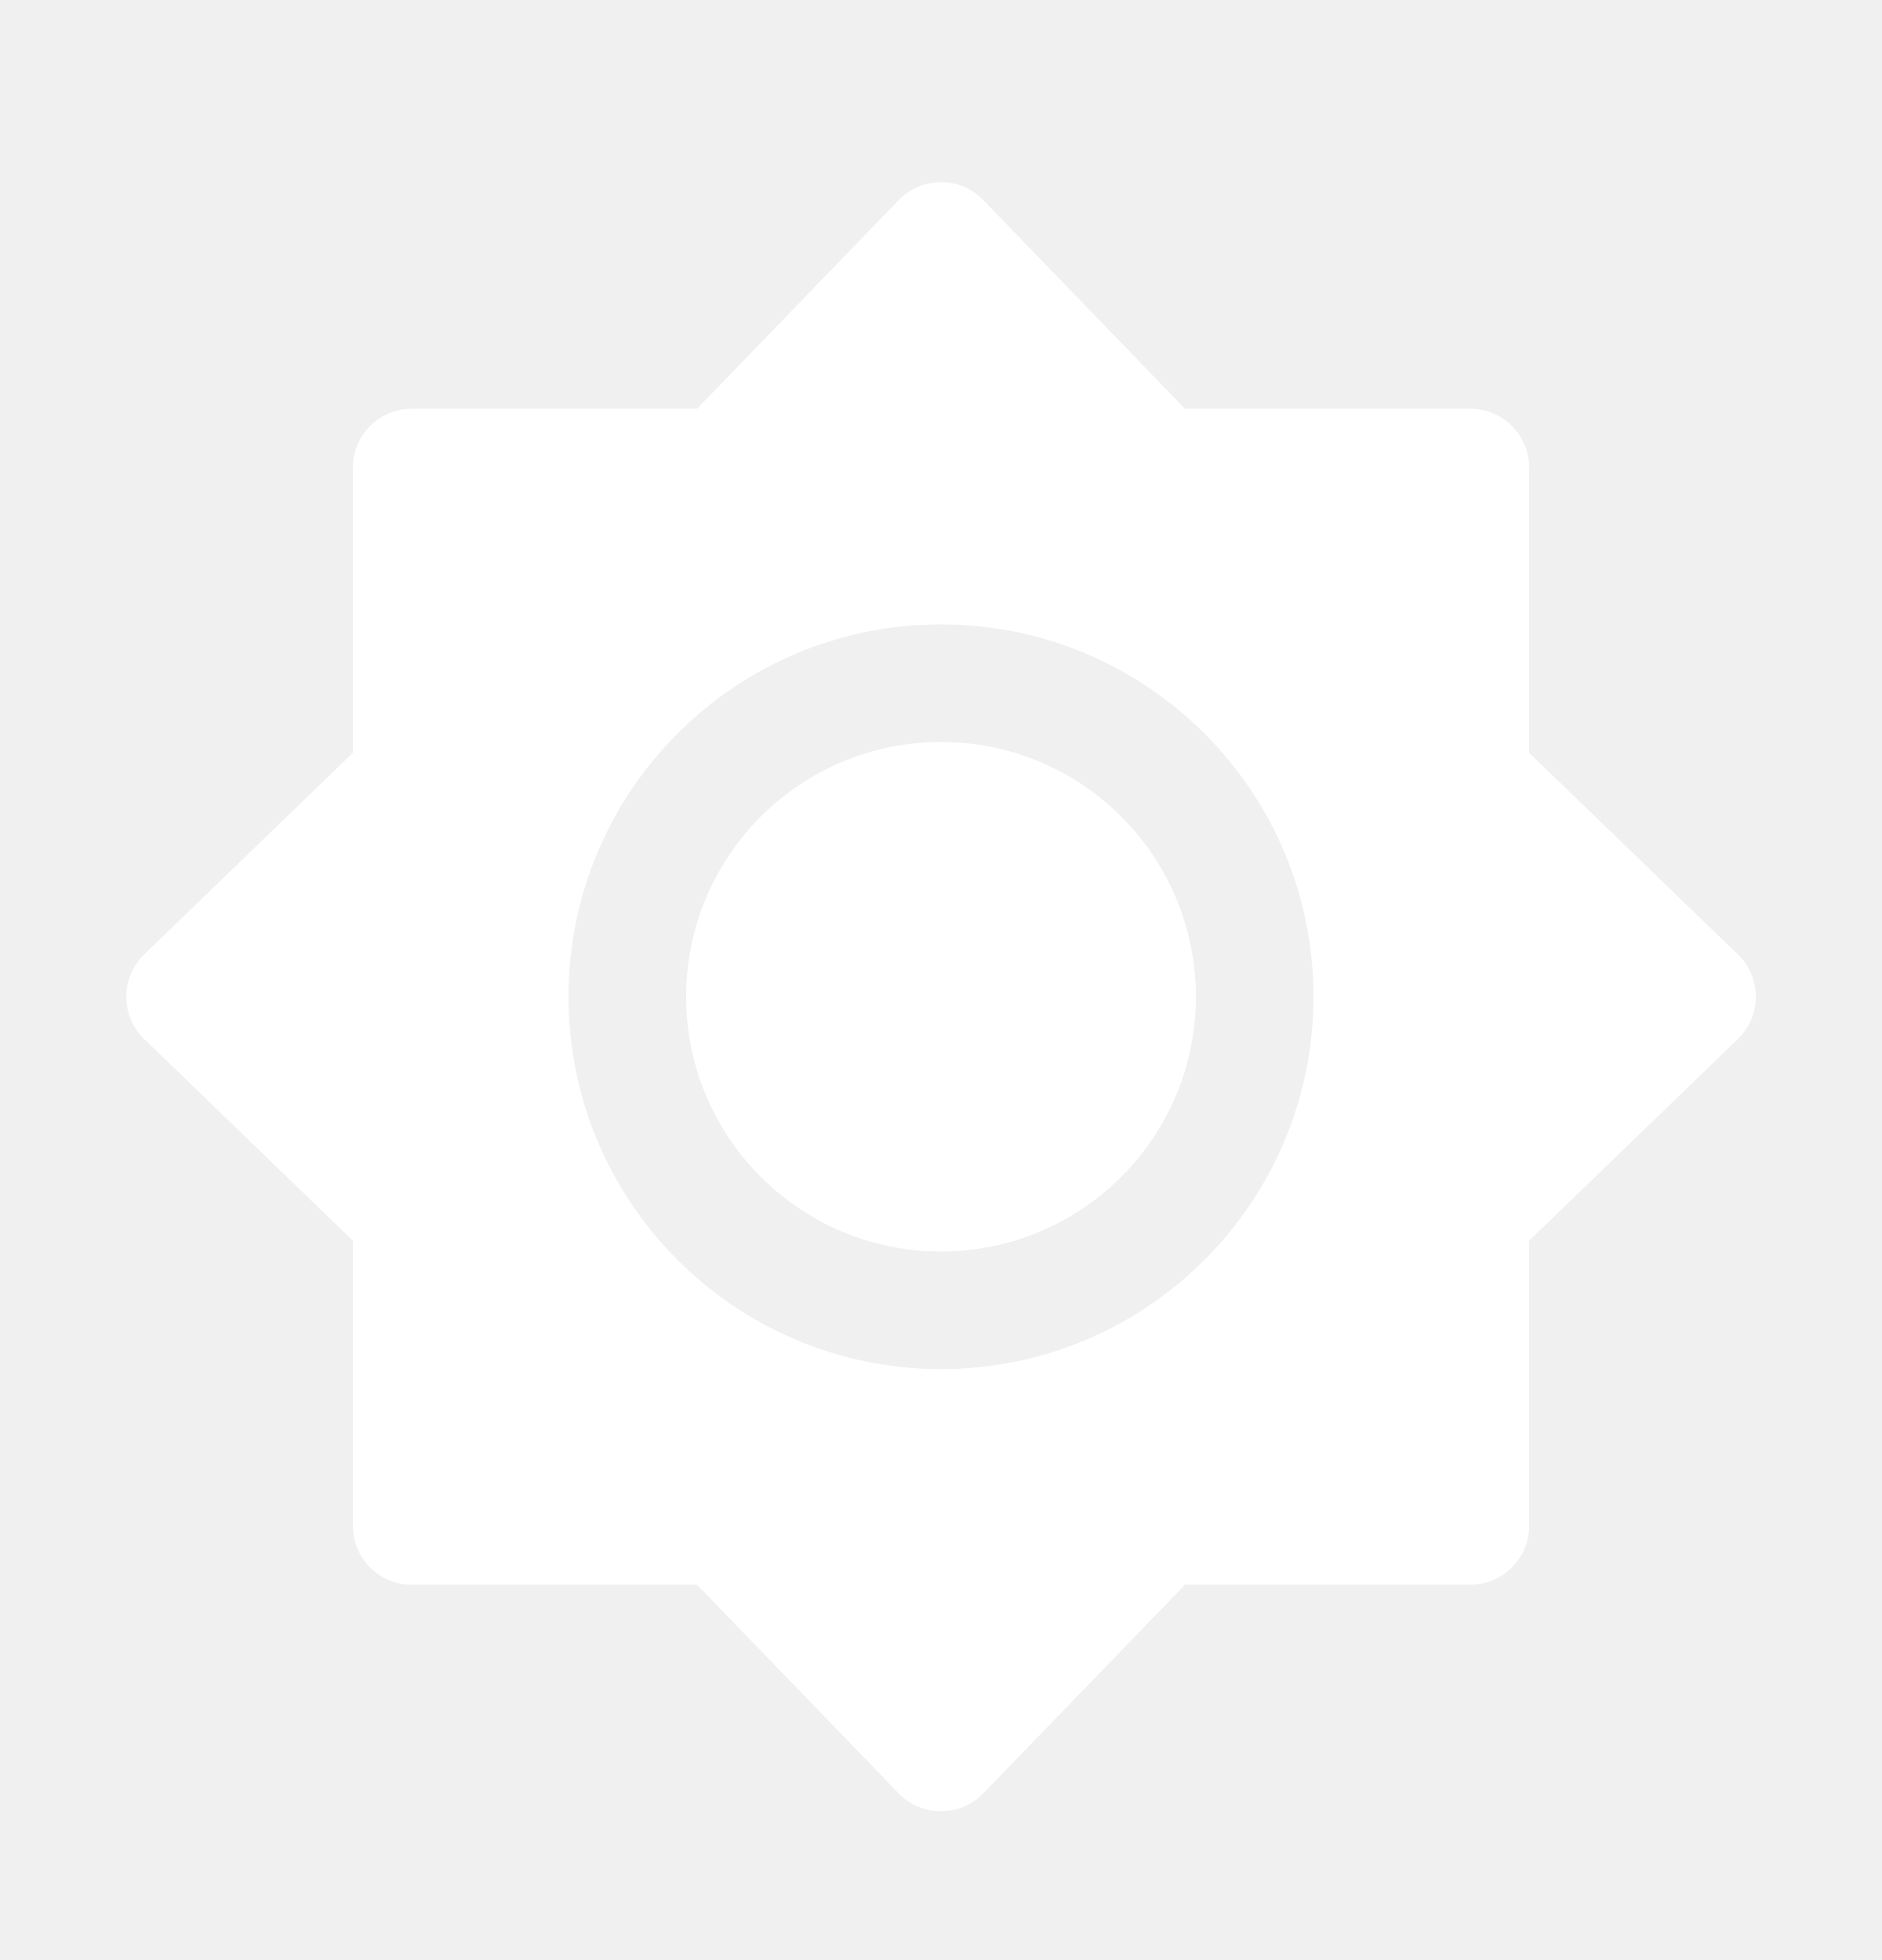
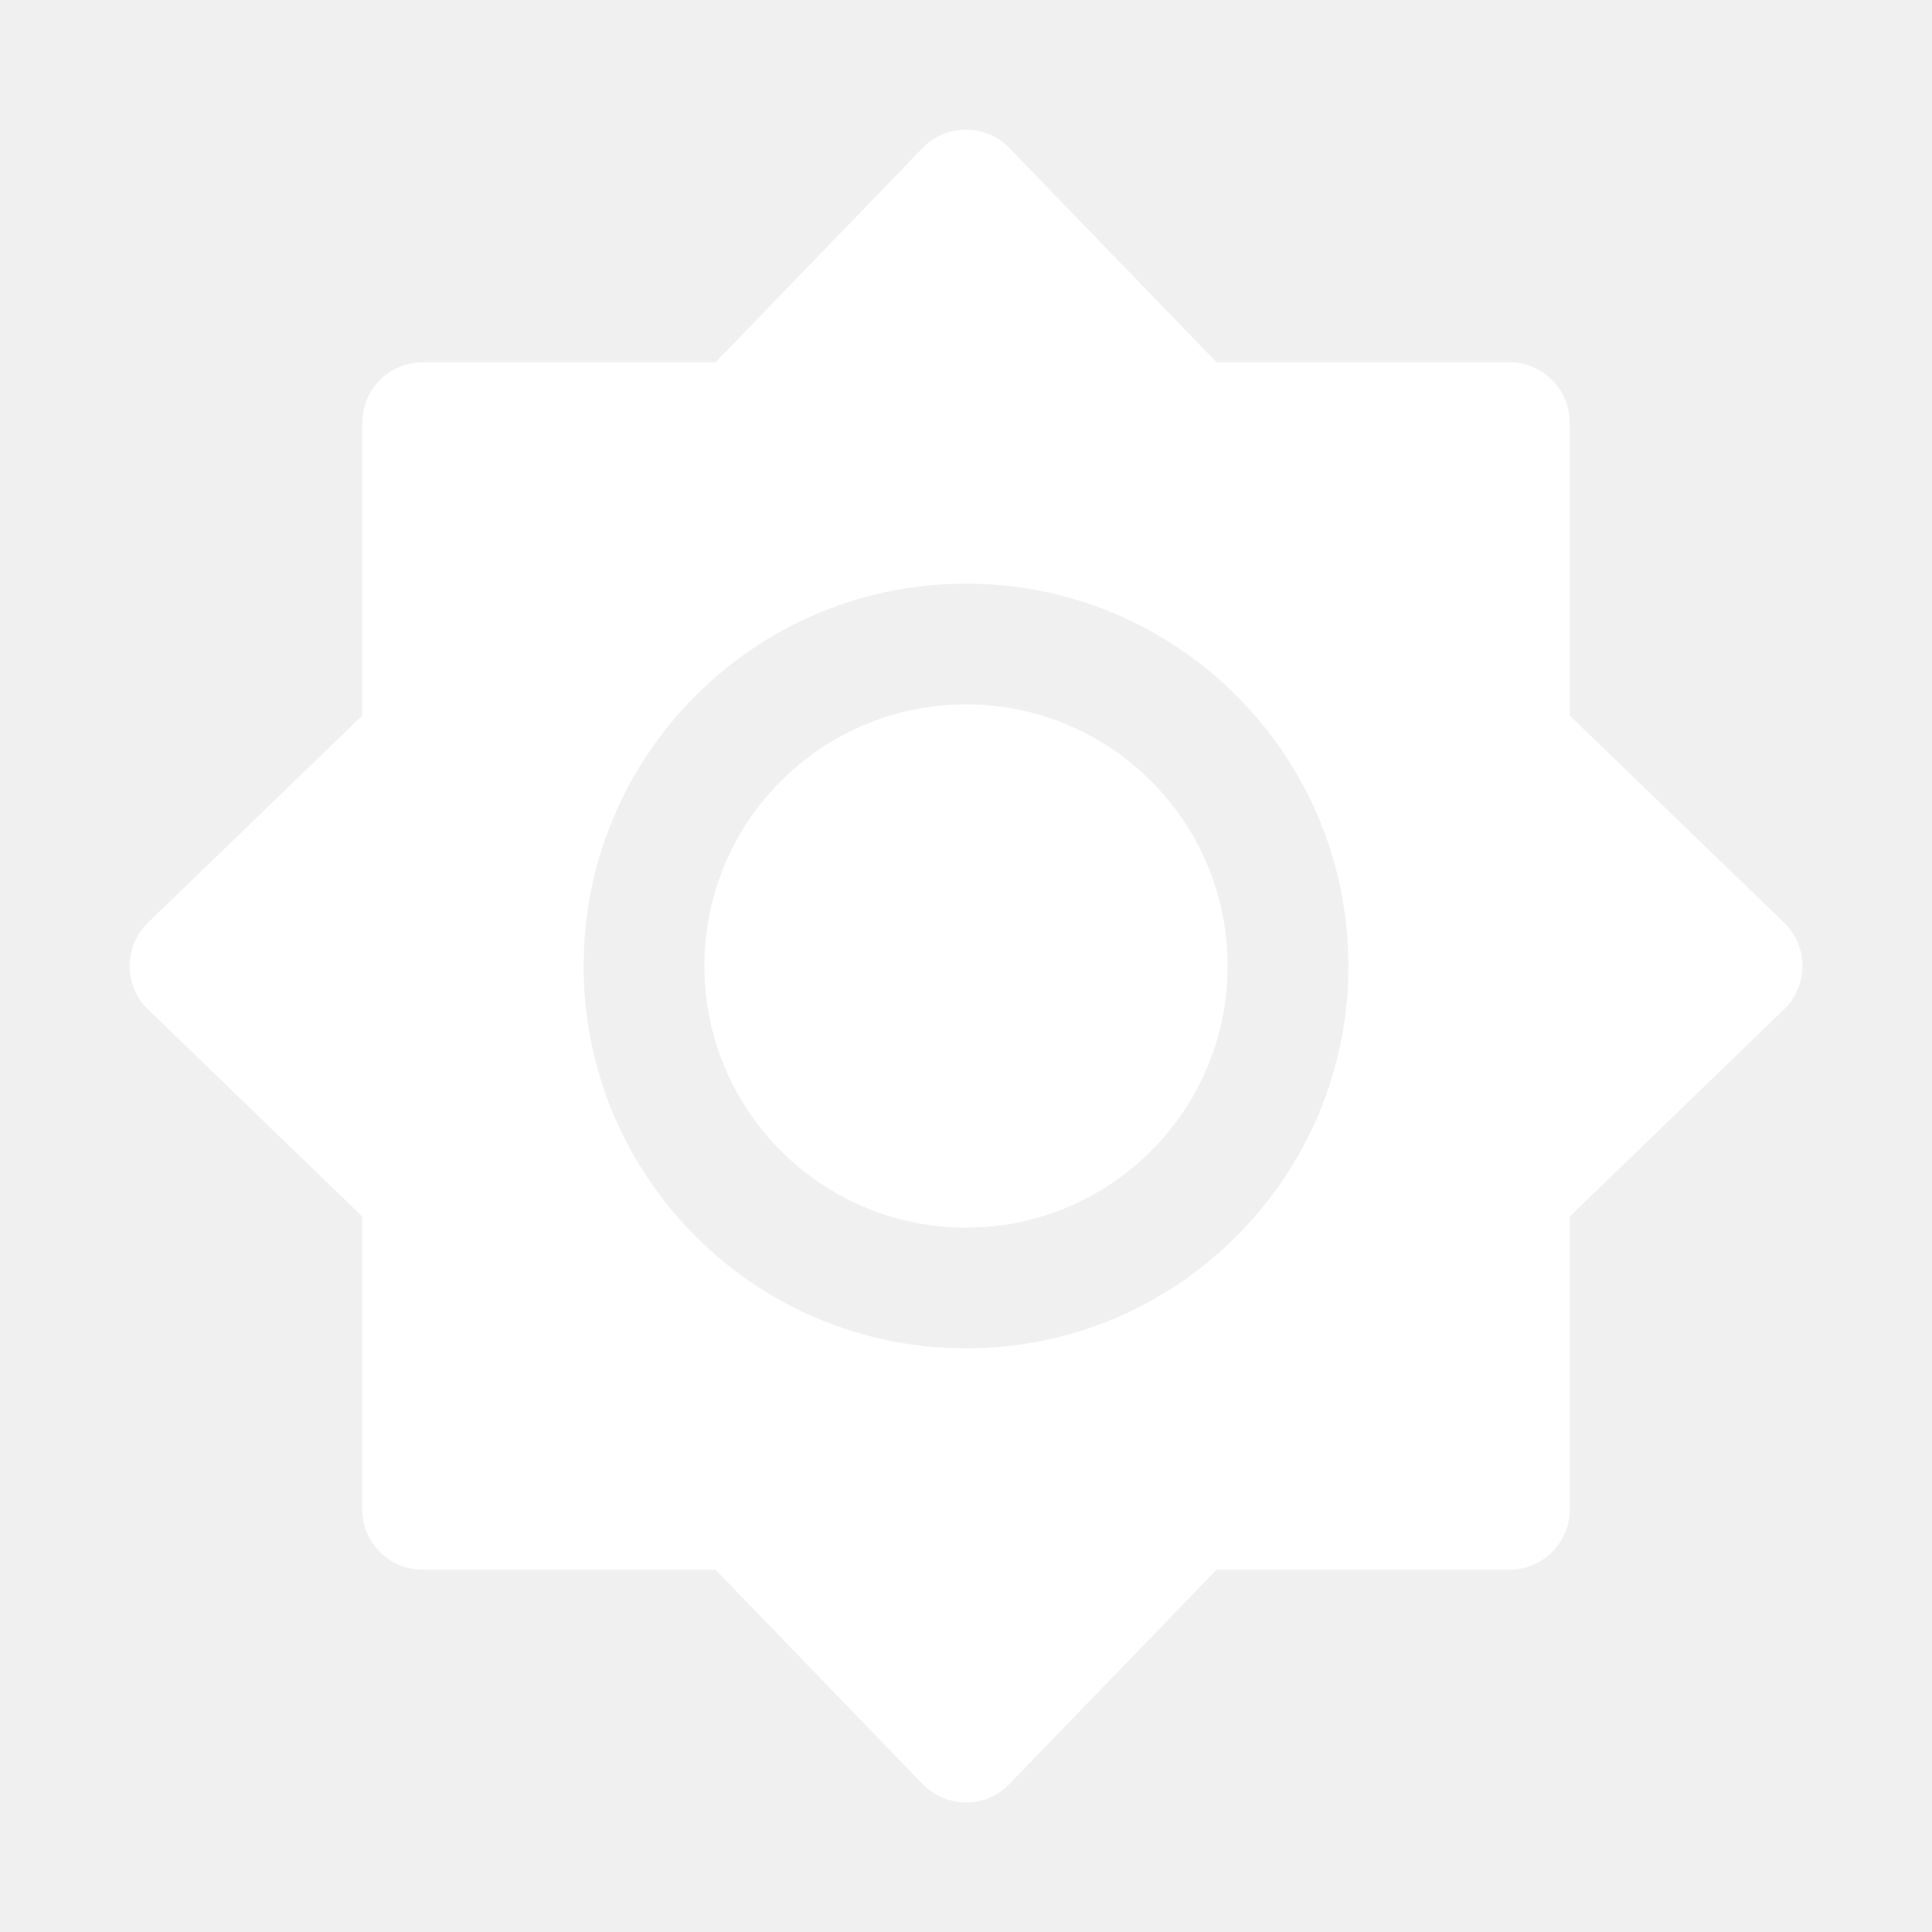
- <svg xmlns="http://www.w3.org/2000/svg" width="24" height="25" viewBox="0 0 24 25" fill="none">
-   <path d="M8.75 12.713C8.75 10.919 10.205 9.464 12 9.464C13.795 9.464 15.25 10.919 15.25 12.713C15.25 14.508 13.795 15.963 12 15.963C10.205 15.963 8.75 14.508 8.75 12.713Z" fill="white" />
-   <path fill-rule="evenodd" clip-rule="evenodd" d="M11.461 2.552C11.756 2.247 12.245 2.247 12.539 2.552L15.112 5.214H18.75C19.164 5.214 19.5 5.549 19.5 5.964V9.602L22.162 12.174C22.467 12.469 22.467 12.958 22.162 13.253L19.5 15.825V19.463C19.5 19.878 19.164 20.213 18.75 20.213H15.112L12.539 22.875C12.245 23.18 11.756 23.18 11.461 22.875L8.889 20.213H5.25C4.836 20.213 4.5 19.878 4.5 19.463V15.825L1.839 13.253C1.534 12.958 1.534 12.469 1.839 12.174L4.5 9.602V5.964C4.5 5.549 4.836 5.214 5.25 5.214H8.889L11.461 2.552ZM12 7.964C9.377 7.964 7.25 10.09 7.25 12.713C7.25 15.337 9.377 17.463 12 17.463C14.623 17.463 16.75 15.337 16.75 12.713C16.75 10.09 14.623 7.964 12 7.964Z" fill="white" />
+ <svg xmlns="http://www.w3.org/2000/svg" width="24" height="24" viewBox="0 0 24 24" fill="none">
+   <path d="M8.75 12C8.75 10.205 10.205 8.75 12 8.75C13.795 8.75 15.25 10.205 15.25 12C15.25 13.795 13.795 15.25 12 15.25C10.205 15.25 8.75 13.795 8.75 12Z" fill="white" />
+   <path fill-rule="evenodd" clip-rule="evenodd" d="M11.461 1.839C11.756 1.534 12.245 1.534 12.539 1.839L15.112 4.5H18.75C19.164 4.5 19.5 4.836 19.5 5.25V8.889L22.162 11.461C22.467 11.756 22.467 12.245 22.162 12.539L19.5 15.112V18.75C19.5 19.164 19.164 19.5 18.75 19.5H15.112L12.539 22.162C12.245 22.467 11.756 22.467 11.461 22.162L8.889 19.5H5.25C4.836 19.5 4.5 19.164 4.5 18.75V15.112L1.839 12.539C1.534 12.245 1.534 11.756 1.839 11.461L4.5 8.889V5.25C4.5 4.836 4.836 4.5 5.25 4.5H8.889L11.461 1.839ZM12 7.25C9.377 7.25 7.25 9.377 7.25 12C7.25 14.623 9.377 16.75 12 16.75C14.623 16.75 16.75 14.623 16.75 12C16.75 9.377 14.623 7.25 12 7.25Z" fill="white" />
</svg>
